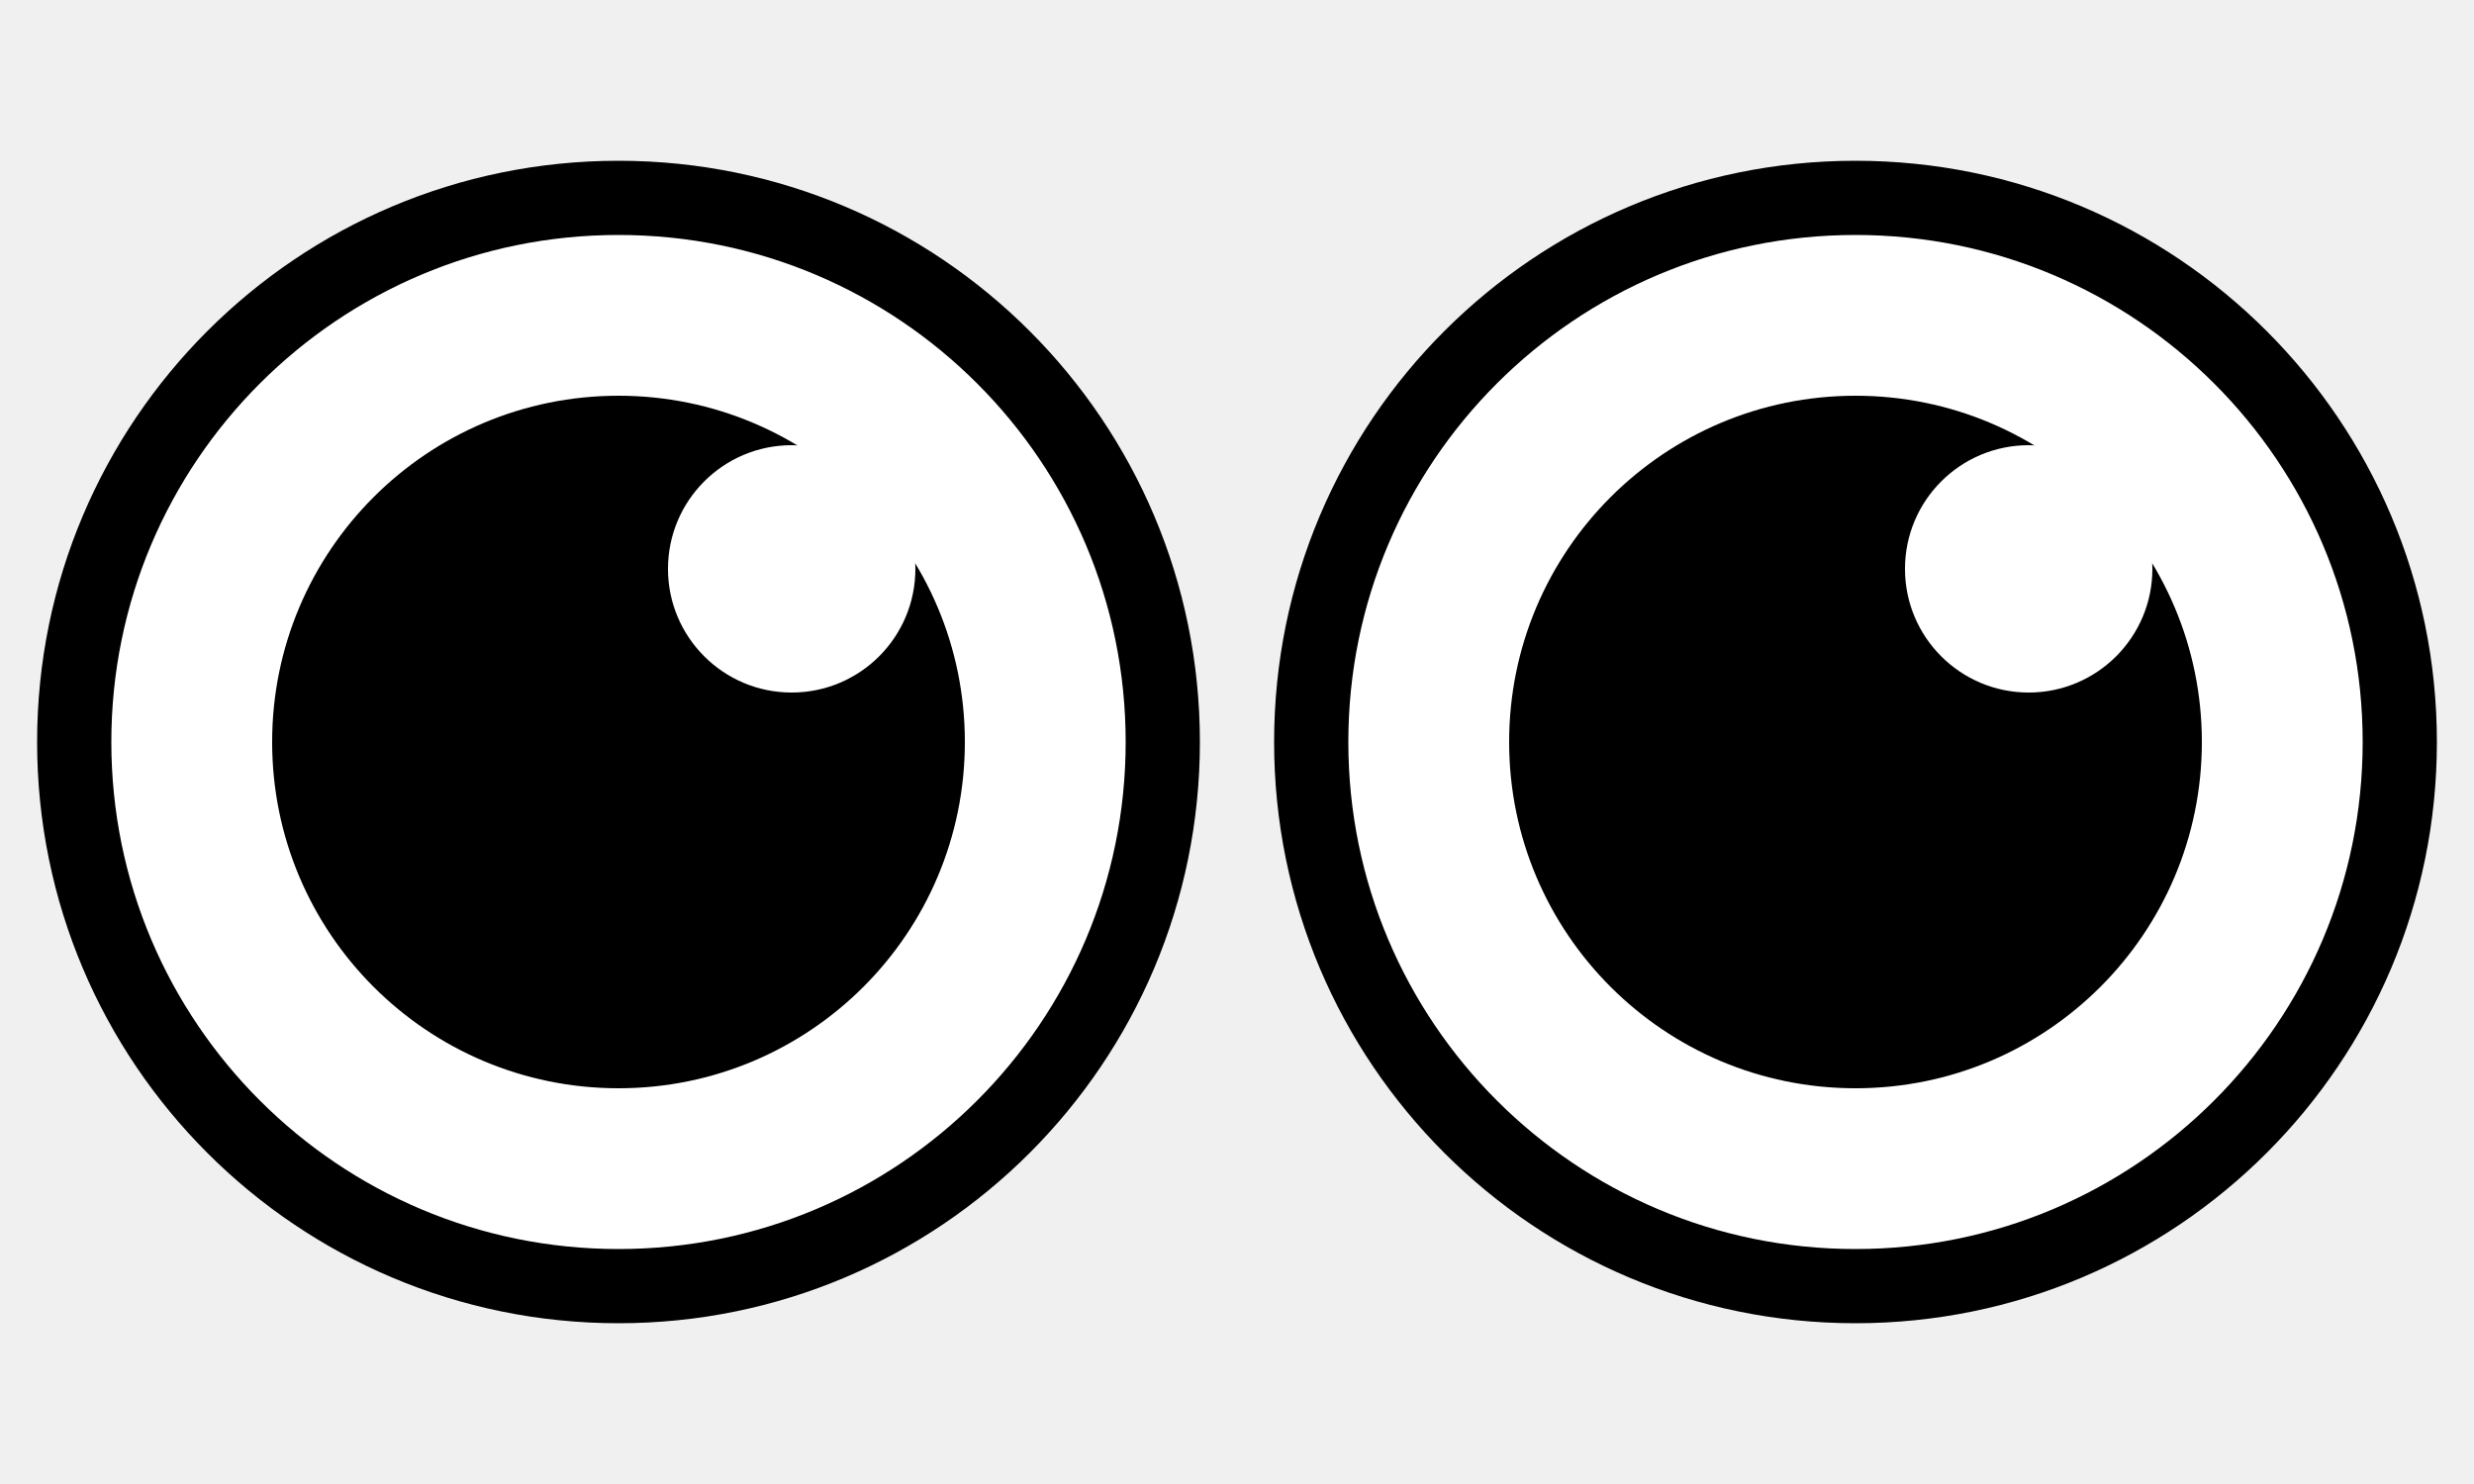
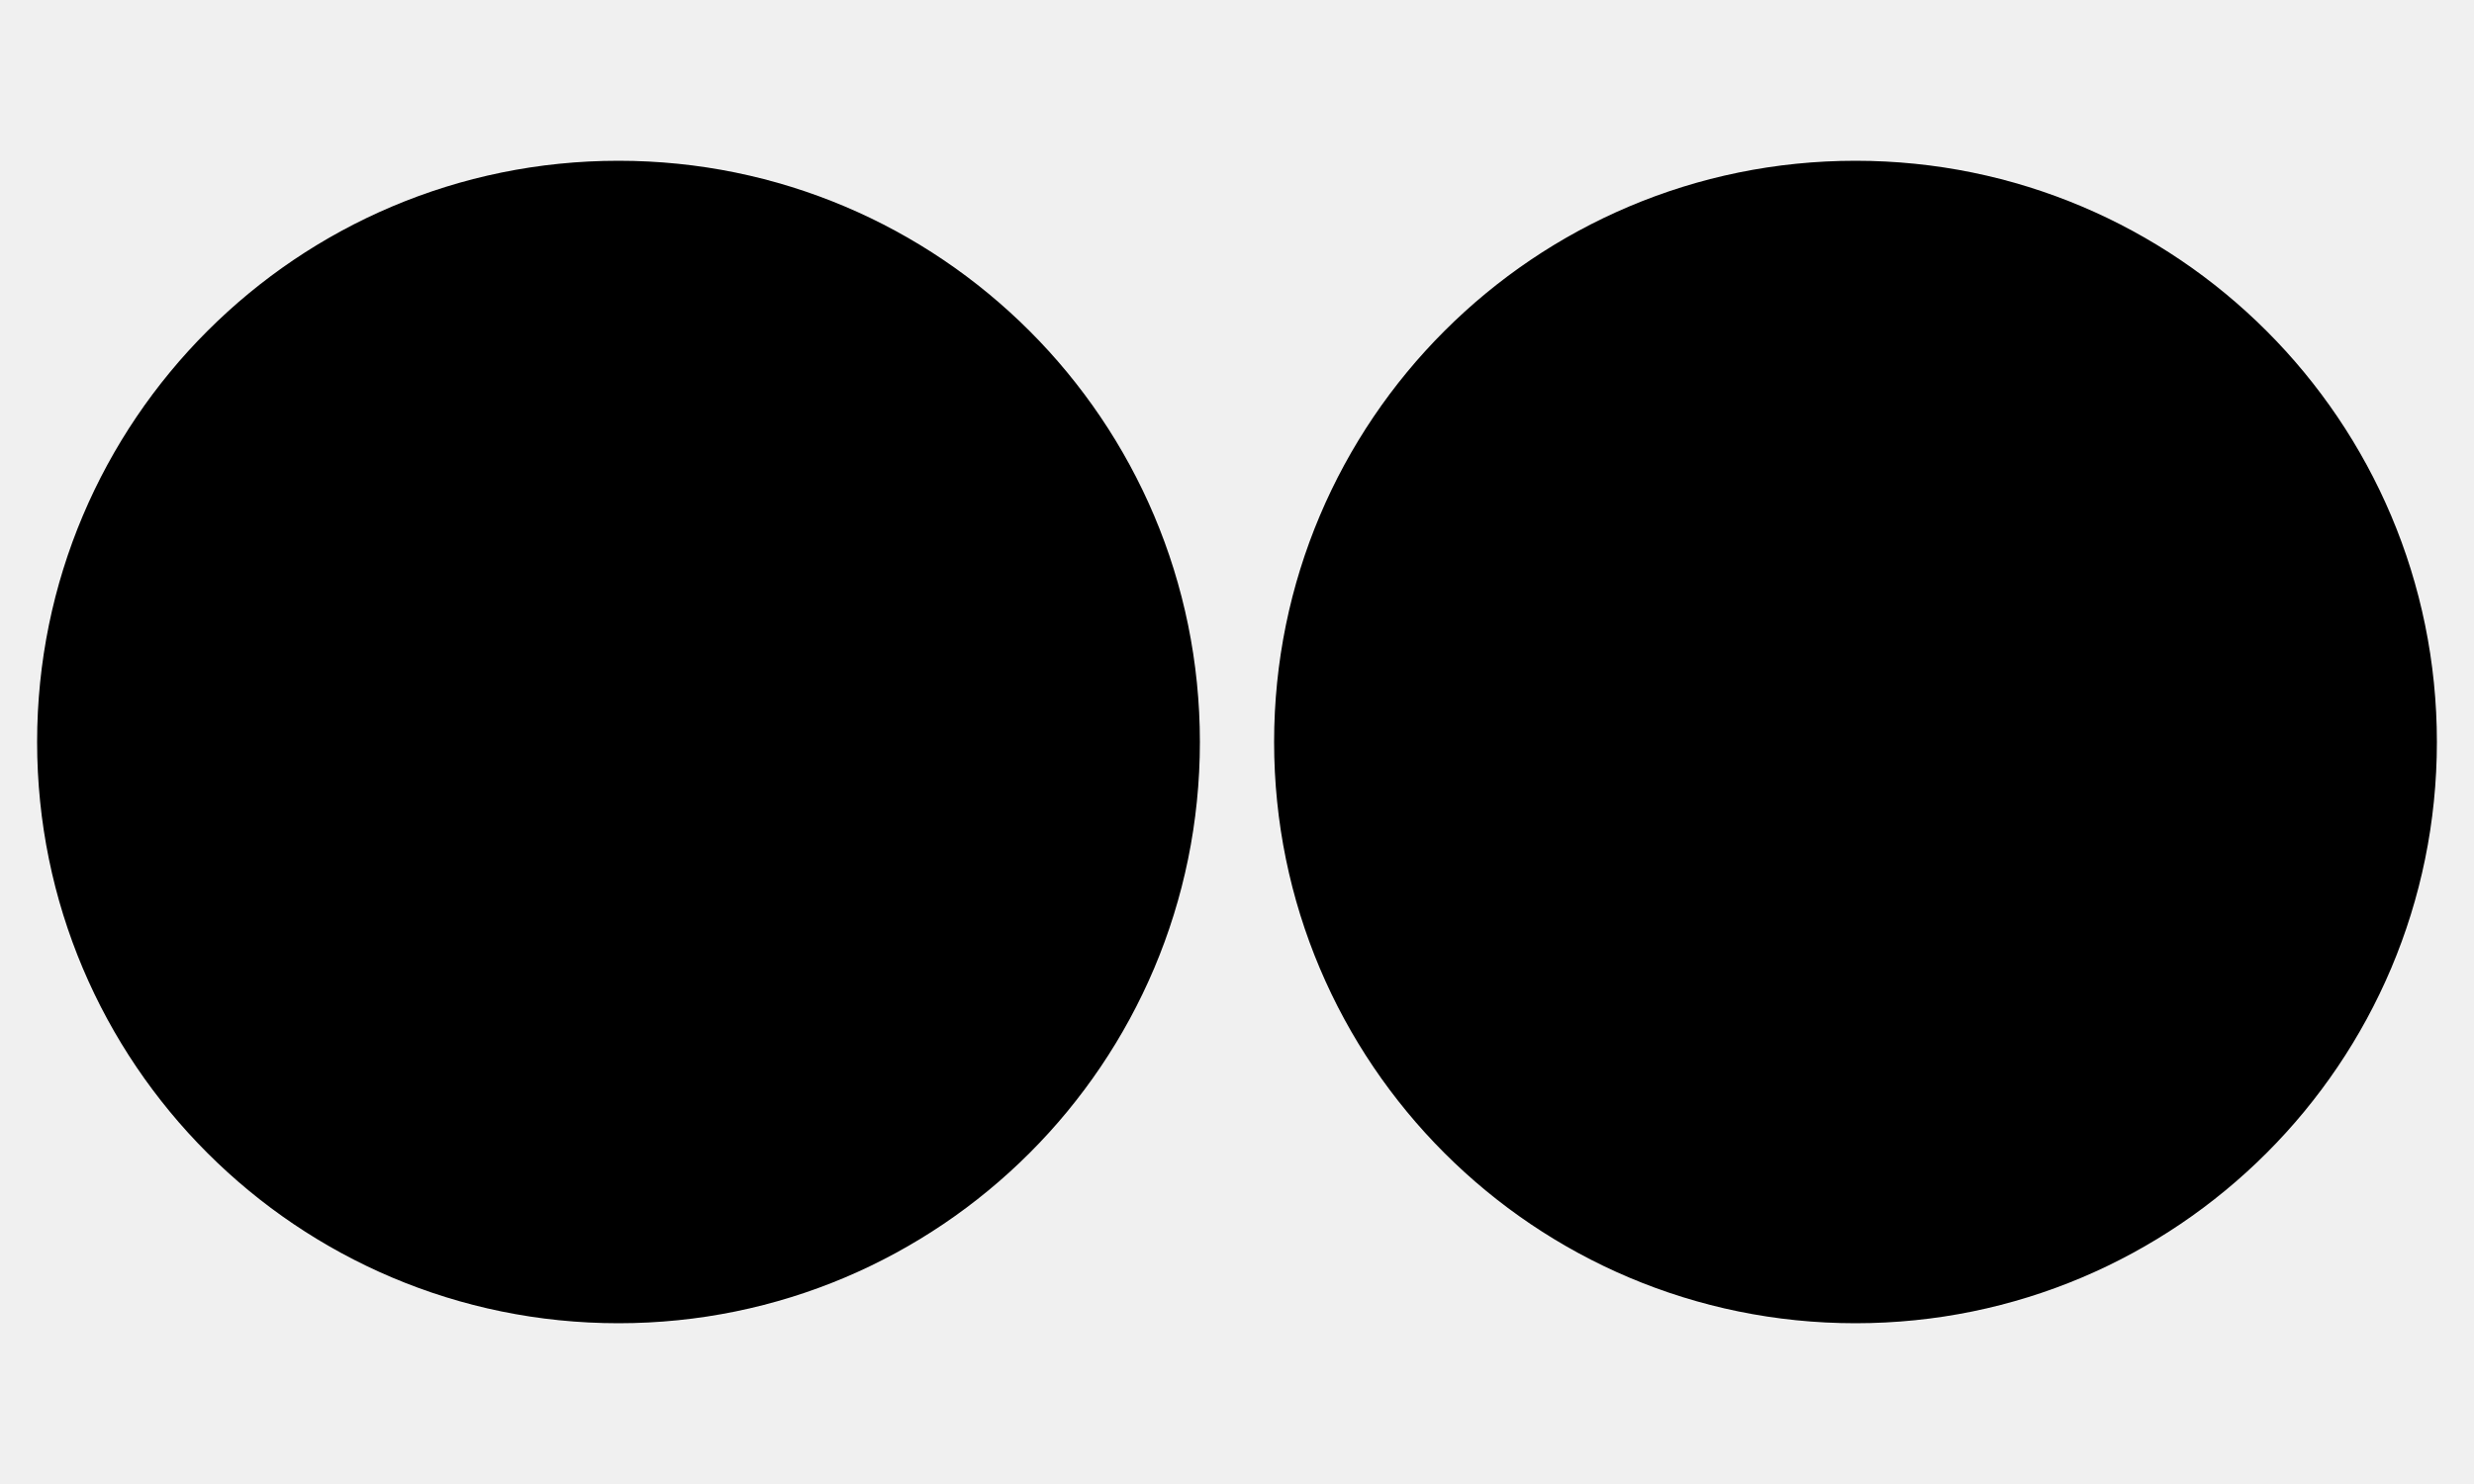
<svg xmlns="http://www.w3.org/2000/svg" viewBox="0 0 100 60">
-   <circle cx="25" cy="30" r="22" fill="white" stroke="currentColor" stroke-width="3" />
+   <circle cx="25" cy="30" r="22" fill="currentColor" stroke="currentColor" stroke-width="3" />
  <circle cx="25" cy="30" r="14" fill="currentColor" />
-   <circle cx="32" cy="23" r="5" fill="white" />
-   <circle cx="75" cy="30" r="22" fill="white" stroke="currentColor" stroke-width="3" />
+   <circle cx="32" cy="23" r="5" fill="currentColor" />
+   <circle cx="75" cy="30" r="22" fill="currentColor" stroke="currentColor" stroke-width="3" />
  <circle cx="75" cy="30" r="14" fill="currentColor" />
-   <circle cx="82" cy="23" r="5" fill="white" />
+   <circle cx="82" cy="23" r="5" fill="currentColor" />
</svg>
